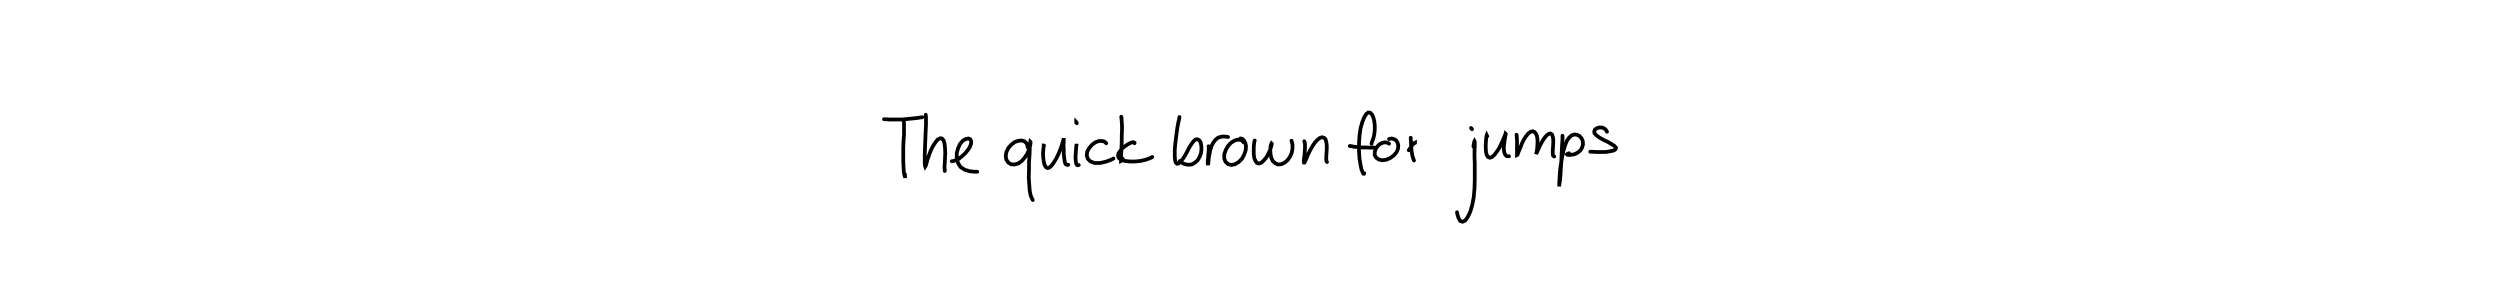
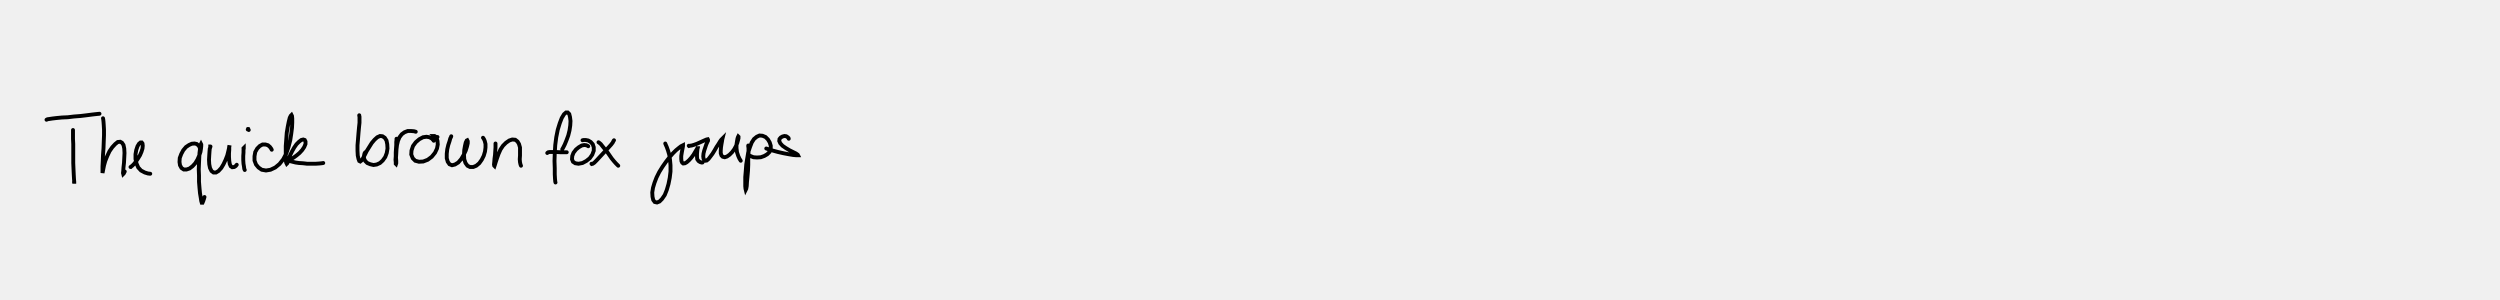
<svg xmlns="http://www.w3.org/2000/svg" viewBox="0 0 1000 120">
-   <rect width="1000" height="120" fill="white" />
-   <path d="M0,0 M361.4,48.1 L361.5,48.4 L361.6,49.0 L361.6,50.2 L361.6,51.9 L361.6,54.0 L361.4,56.5 L361.3,59.2 L361.3,61.8 L361.3,64.4 L361.4,66.6 L361.5,68.5 L361.7,69.8 L361.9,70.5 L362.0,70.5 L362.0,70.2 L362.0,69.8 M353.6,47.7 L353.7,47.7 L353.9,47.7 L354.5,47.7 L355.6,47.8 L357.0,47.8 L358.9,47.8 L360.8,47.8 L362.9,47.6 L364.9,47.4 L366.8,47.2 L368.1,47.0 L368.9,46.9 M370.3,45.9 L370.3,46.2 L370.4,46.9 L370.4,48.1 L370.4,49.8 L370.3,51.8 L370.2,54.1 L370.1,56.6 L370.0,59.2 L369.9,61.6 L369.9,63.7 L369.9,65.3 L370.0,66.3 L370.1,66.6 L370.3,66.3 L370.6,65.3 L371.0,63.8 L371.6,62.1 L372.3,60.2 L373.2,58.4 L374.2,56.9 L375.1,55.8 L376.1,55.3 L376.8,55.4 L377.4,56.1 L377.8,57.4 L378.0,59.1 L378.1,61.2 L378.0,63.3 L377.9,65.3 L377.8,66.8 L377.9,67.9 L377.9,68.4 M380.7,64.5 L381.0,64.5 L381.7,64.3 L382.6,64.0 L383.7,63.4 L384.8,62.5 L386.0,61.4 L387.0,60.2 L387.9,58.9 L388.4,57.6 L388.5,56.5 L388.1,55.7 L387.4,55.4 L386.3,55.6 L385.1,56.3 L384.0,57.6 L383.2,59.4 L382.7,61.3 L382.7,63.3 L383.2,65.2 L384.2,66.8 L385.9,67.9 L387.9,68.5 L389.7,68.7 L390.9,68.7 M411.1,59.0 L411.0,58.5 L410.9,57.8 L410.4,57.1 L409.7,56.5 L408.7,56.2 L407.4,56.3 L405.9,56.8 L404.6,57.8 L403.4,59.1 L402.6,60.7 L402.3,62.3 L402.5,63.8 L403.3,65.0 L404.4,65.7 L405.8,65.8 L407.3,65.4 L408.7,64.4 L409.9,63.0 L410.9,61.5 L411.6,59.9 L412.0,58.5 L412.2,57.4 L412.2,56.8 L412.1,56.7 L412.0,57.2 L411.9,58.3 L411.9,60.0 L411.8,62.2 L411.6,64.9 L411.6,67.9 L411.5,70.9 L411.7,73.9 L411.9,76.4 L412.3,78.3 L412.8,79.4 L413.1,80.0 M417.6,58.2 L417.5,58.2 L417.5,58.5 L417.4,59.1 L417.3,60.1 L417.2,61.5 L417.3,63.1 L417.5,64.6 L417.8,65.9 L418.3,66.8 L418.9,67.2 L419.6,67.1 L420.5,66.4 L421.4,65.2 L422.4,63.6 L423.3,61.8 L424.1,59.9 L424.7,58.2 L425.1,56.8 L425.4,55.8 L425.5,55.3 L425.5,55.2 L425.5,55.8 L425.5,56.8 L425.4,58.2 L425.5,59.9 L425.5,61.7 L425.7,63.3 L425.9,64.7 L426.2,65.6 L426.7,65.9 L427.0,66.0 L427.3,65.9 M430.6,57.6 L430.6,57.5 L430.6,57.5 L430.6,57.8 L430.5,58.6 L430.4,59.8 L430.3,61.4 L430.2,63.0 L430.3,64.4 L430.5,65.5 L430.8,66.0 L431.2,66.1 L431.5,66.0 M430.7,49.3 L430.5,49.1 L430.5,48.9 L430.5,48.8 L430.6,48.9 M442.5,57.3 L442.2,57.0 L441.7,56.6 L440.8,56.4 L439.6,56.4 L438.2,56.9 L436.8,57.9 L435.7,59.2 L434.9,60.6 L434.7,62.1 L435.1,63.5 L436.2,64.6 L437.9,65.2 L440.0,65.2 L442.3,64.7 L444.2,64.0 L445.4,63.4 M448.5,46.7 L448.5,46.8 L448.6,47.0 L448.6,47.5 L448.7,48.6 L448.8,50.2 L448.8,52.1 L448.7,54.3 L448.7,56.6 L448.6,58.9 L448.5,61.0 L448.4,62.7 L448.4,63.9 L448.4,64.4 L448.6,64.3 L448.9,63.9 L449.1,63.5 M453.8,57.3 L453.8,57.1 L453.5,56.9 L452.9,56.9 L451.9,57.3 L450.7,58.0 L449.3,59.0 L448.2,60.2 L447.4,61.3 L447.2,62.4 L447.6,63.3 L448.6,64.0 L450.1,64.4 L452.0,64.6 L454.0,64.6 L456.0,64.4 L457.9,64.0 L459.4,63.5 L460.4,63.1 L460.9,62.8 M471.8,46.8 L471.7,47.2 L471.6,47.9 L471.3,49.1 L471.0,50.7 L470.7,52.8 L470.4,55.1 L470.1,57.6 L469.9,60.0 L469.9,62.2 L470.0,63.9 L470.3,65.0 L470.8,65.5 L471.4,65.4 L472.2,64.7 L473.1,63.6 L474.0,62.2 L474.9,60.6 L475.7,59.0 L476.6,57.6 L477.4,56.5 L478.2,55.8 L479.0,55.7 L479.6,56.0 L480.2,56.8 L480.5,58.1 L480.6,59.6 L480.4,61.3 L479.8,62.8 L479.0,64.2 L477.9,65.1 L476.7,65.8 L475.4,65.9 L474.1,65.7 L473.1,65.3 L472.3,64.8 L471.9,64.4 M483.4,58.5 L483.5,58.6 L483.5,58.8 L483.5,59.2 L483.5,60.0 L483.4,61.0 L483.3,62.3 L483.2,63.5 L483.1,64.7 L483.1,65.5 L483.2,66.0 L483.2,66.0 L483.3,65.5 L483.4,64.5 L483.5,63.2 L483.8,61.6 L484.1,60.0 L484.6,58.4 L485.3,57.1 L486.2,55.9 L487.2,55.1 L488.4,54.7 L489.6,54.6 L490.6,54.7 L491.2,54.8 M497.4,56.9 L497.2,56.6 L496.7,56.2 L496.0,55.9 L494.9,55.9 L493.7,56.3 L492.4,57.1 L491.2,58.4 L490.3,60.0 L489.7,61.7 L489.7,63.4 L490.2,64.7 L491.2,65.6 L492.5,66.0 L494.0,65.7 L495.5,64.8 L496.8,63.5 L497.7,61.8 L498.3,60.0 L498.4,58.4 L498.1,57.1 L497.6,56.2 L497.0,55.6 L496.4,55.4 L496.1,55.4 M501.9,56.2 L501.8,56.4 L501.7,56.9 L501.6,57.7 L501.5,58.9 L501.5,60.3 L501.5,61.8 L501.7,63.2 L502.2,64.4 L502.8,65.2 L503.6,65.4 L504.5,65.1 L505.5,64.2 L506.5,63.0 L507.3,61.6 L508.0,60.1 L508.4,58.9 L508.6,58.0 L508.7,57.5 L508.6,57.4 L508.4,57.8 L508.2,58.8 L508.1,60.1 L508.2,61.6 L508.5,63.1 L509.1,64.4 L510.1,65.3 L511.2,65.8 L512.5,65.7 L513.8,65.1 L515.0,64.1 L516.0,62.7 L516.7,61.1 L517.0,59.5 L517.0,58.0 L516.8,56.9 L516.6,56.3 M521.7,56.5 L521.9,57.0 L522.0,57.9 L522.0,59.2 L521.9,60.7 L521.8,62.2 L521.6,63.5 L521.5,64.5 L521.6,65.0 L521.8,65.0 L522.1,64.4 L522.6,63.3 L523.2,61.8 L524.0,60.2 L524.9,58.6 L525.9,57.1 L526.9,56.0 L527.9,55.2 L528.8,54.9 L529.6,55.1 L530.2,55.7 L530.5,56.7 L530.7,58.1 L530.7,59.6 L530.6,61.2 L530.5,62.7 L530.5,63.8 L530.6,64.5 L530.8,64.8 M548.6,57.5 L548.8,56.7 L549.3,55.5 L549.7,53.8 L549.9,52.0 L549.9,50.1 L549.7,48.4 L549.3,46.9 L548.8,45.8 L548.1,45.1 L547.3,45.0 L546.5,45.6 L545.7,46.9 L544.9,48.9 L544.2,51.4 L543.8,54.3 L543.6,57.4 L543.6,60.5 L543.8,63.4 L544.2,65.9 L544.6,67.8 L545.1,69.0 L545.4,69.5 L545.6,69.5 L545.7,69.3 M539.9,58.4 L540.2,58.4 L540.7,58.5 L541.6,58.7 L543.0,58.8 L544.8,59.0 L546.8,59.0 L548.6,59.1 L549.7,59.0 M555.6,57.5 L555.4,57.3 L554.9,57.1 L554.1,56.9 L553.1,57.1 L552.1,57.5 L551.1,58.4 L550.3,59.5 L549.9,60.8 L549.9,62.1 L550.5,63.1 L551.5,63.8 L552.9,64.1 L554.5,63.9 L556.1,63.2 L557.5,62.2 L558.6,60.9 L559.2,59.5 L559.3,58.1 L559.0,57.0 L558.4,56.1 L557.5,55.6 L556.7,55.4 L556.0,55.5 L555.6,55.6 M564.3,55.1 L564.3,55.2 L564.3,55.4 L564.3,55.9 L564.4,56.6 L564.4,57.7 L564.5,58.9 L564.6,60.2 L564.8,61.4 L565.0,62.5 L565.3,63.4 L565.5,64.0 L565.6,64.2 M566.0,57.2 L566.0,57.1 L565.8,57.2 L565.6,57.3 L565.3,57.6 L564.8,58.2 L564.3,59.0 L563.8,59.6 L563.5,60.1 M589.4,58.7 L589.4,58.3 L589.5,57.8 L589.6,57.2 L589.7,56.7 L589.8,56.5 L589.9,56.7 L589.9,57.4 L589.9,58.6 L589.8,60.4 L589.8,62.7 L589.9,65.4 L589.9,68.5 L589.9,71.8 L589.8,75.3 L589.5,78.8 L588.9,82.0 L588.1,84.7 L587.1,86.8 L586.1,88.2 L585.0,88.7 L584.1,88.4 L583.4,87.2 L583.0,85.9 L582.8,84.9 M588.4,51.2 L588.4,51.2 L588.5,51.3 L588.7,51.5 L588.8,51.7 M594.9,54.5 L594.8,54.3 L594.7,54.1 L594.7,54.1 L594.6,54.4 L594.5,55.1 L594.4,56.2 L594.3,57.7 L594.3,59.3 L594.4,60.8 L594.7,62.0 L595.2,62.8 L596.0,63.1 L596.8,62.8 L597.8,61.9 L598.7,60.7 L599.7,59.2 L600.5,57.5 L601.2,56.0 L601.7,54.8 L602.1,53.9 L602.2,53.5 L602.3,53.6 L602.2,54.1 L602.0,55.1 L601.8,56.4 L601.6,58.0 L601.5,59.5 L601.7,60.9 L602.1,61.9 L602.6,62.4 L603.2,62.5 L603.6,62.5 M606.6,53.9 L606.7,54.2 L606.7,54.8 L606.8,55.8 L606.8,57.0 L606.8,58.4 L606.8,59.7 L606.8,60.8 L606.8,61.6 L606.8,62.0 L607.0,61.9 L607.2,61.3 L607.6,60.3 L608.2,58.9 L608.8,57.3 L609.6,55.7 L610.5,54.4 L611.4,53.3 L612.3,52.7 L613.1,52.5 L613.8,52.8 L614.4,53.5 L614.8,54.5 L615.0,55.9 L615.0,57.4 L614.9,58.9 L614.8,60.1 L614.6,61.0 L614.5,61.5 L614.5,61.6 L614.7,61.1 L615.1,60.2 L615.6,59.0 L616.3,57.6 L617.1,56.2 L618.0,54.9 L618.8,54.0 L619.6,53.5 L620.2,53.4 L620.8,53.8 L621.1,54.6 L621.3,55.8 L621.3,57.3 L621.2,58.9 L621.1,60.4 L621.1,61.5 L621.2,62.2 L621.5,62.5 L621.7,62.6 M625.0,54.3 L625.0,54.3 L625.0,54.5 L625.0,54.9 L625.0,55.7 L624.9,57.0 L624.8,58.6 L624.7,60.6 L624.6,62.9 L624.5,65.3 L624.3,67.8 L624.2,70.1 L624.0,72.0 L623.8,73.4 L623.7,74.3 L623.7,74.6 L623.7,74.2 L623.7,73.2 L623.8,71.7 L623.9,69.7 L624.1,67.4 L624.5,64.9 L624.9,62.5 L625.4,60.2 L626.0,58.2 L626.7,56.4 L627.6,55.1 L628.6,54.2 L629.7,53.8 L630.8,53.9 L631.8,54.4 L632.6,55.3 L633.1,56.4 L633.2,57.8 L632.8,59.1 L632.1,60.2 L631.0,61.1 L629.8,61.7 L628.6,61.9 L627.6,62.0 L627.0,61.9 L626.8,61.7 L626.9,61.6 L627.3,61.4 L627.6,61.3 M642.8,52.7 L642.6,52.3 L642.2,51.8 L641.6,51.3 L640.7,51.0 L639.7,51.0 L638.7,51.3 L638.0,51.8 L637.7,52.5 L637.8,53.3 L638.6,54.2 L639.9,55.1 L641.5,56.0 L643.2,56.8 L644.7,57.7 L645.8,58.4 L646.4,59.1 L646.2,59.7 L645.5,60.2 L644.1,60.5 L642.3,60.8 L640.4,60.8 L638.5,60.8 L637.0,60.7 L636.1,60.7 " stroke="black" stroke-width="1.5" fill="none" stroke-linecap="round" />
+   <path d="M315.5,55.5 L315.4,55.2 L315.1,54.9 L314.5,54.5 L313.8,54.4 L313.0,54.6 L312.3,55.0 L311.8,55.6 L311.7,56.4 L312.1,57.3 L313.0,58.3 L314.3,59.2 L315.8,60.1 L317.2,60.8 L318.4,61.4 L319.1,61.9 L319.2,62.1 L318.5,62.1 L317.3,62.0 L315.5,61.7 L313.4,61.3 L311.2,60.8 L309.0,60.2 L307.4,59.7 L306.5,59.4 M299.3,58.2 L299.3,58.5 L299.4,59.2 L299.4,60.4 L299.4,61.9 L299.3,63.8 L299.3,65.9 L299.2,68.3 L299.0,70.6 L298.8,72.7 L298.7,74.4 L298.5,75.5 L298.3,75.9 L298.2,75.5 L298.1,74.5 L298.1,72.9 L298.1,70.8 L298.3,68.4 L298.5,65.8 L298.9,63.3 L299.3,60.9 L300.0,58.8 L300.7,57.0 L301.6,55.6 L302.7,54.7 L303.8,54.2 L305.0,54.3 L306.2,54.8 L307.2,55.8 L307.9,57.0 L308.3,58.3 L308.3,59.6 L307.8,60.8 L306.9,61.7 L305.7,62.4 L304.3,62.9 L302.8,63.0 L301.4,62.9 L300.4,62.5 L299.7,62.2 L299.4,61.9 M275.5,58.3 L275.6,58.4 L276.0,58.3 L276.7,58.2 L277.7,57.9 L278.8,57.5 L279.9,57.0 L281.0,56.5 L281.9,56.1 L282.6,55.8 L283.1,55.7 L283.2,55.9 L283.2,56.3 L282.9,56.9 L282.5,57.8 L282.1,59.0 L281.7,60.2 L281.4,61.4 L281.3,62.5 L281.4,63.4 L281.7,64.0 L282.1,64.3 L282.7,64.2 L283.4,63.6 L284.1,62.7 L285.0,61.5 L285.8,60.2 L286.6,58.8 L287.4,57.6 L288.0,56.6 L288.5,55.9 L288.9,55.5 L289.0,55.4 L288.9,55.8 L288.8,56.5 L288.6,57.6 L288.4,58.9 L288.3,60.2 L288.3,61.3 L288.6,62.2 L289.1,62.7 L289.9,62.9 L290.8,62.6 L291.8,61.9 L292.8,60.9 L293.7,59.7 L294.4,58.4 L294.9,57.2 L295.2,56.1 L295.4,55.3 L295.4,54.7 L295.3,54.6 L295.2,54.8 L295.0,55.4 L294.8,56.5 L294.6,57.8 L294.6,59.3 L294.8,60.9 L295.3,62.4 L295.8,63.5 L296.3,64.3 M266.1,57.4 L266.3,57.9 L266.7,58.8 L267.2,60.2 L267.7,61.9 L268.0,63.9 L268.2,66.1 L268.2,68.6 L267.9,71.1 L267.4,73.6 L266.7,76.0 L265.9,78.0 L264.8,79.6 L263.8,80.6 L262.8,81.0 L261.9,80.8 L261.3,80.0 L261.0,78.7 L260.9,77.0 L261.2,75.1 L261.8,73.1 L262.6,71.0 L263.7,68.8 L265.0,66.7 L266.4,64.7 L267.8,62.9 L269.1,61.4 L270.4,60.1 L271.5,59.2 L272.4,58.5 L273.0,58.2 L273.2,58.1 L273.2,58.4 L273.1,59.0 L272.9,60.0 L272.7,61.1 L272.5,62.4 L272.5,63.6 L272.6,64.5 L272.9,65.1 L273.3,65.4 L274.0,65.3 L274.7,64.9 L275.6,64.1 L276.5,63.1 L277.4,61.9 L278.1,60.7 L278.7,59.7 L279.1,59.0 L279.2,58.6 L279.2,58.5 L279.2,58.8 L279.0,59.5 L278.9,60.4 L278.8,61.6 L278.8,62.7 L278.9,63.7 L279.4,64.4 L280.0,64.8 L280.6,65.0 L281.0,65.0 M239.4,56.9 L239.7,57.1 L240.3,57.6 L241.0,58.5 L241.9,59.6 L242.9,60.8 L243.8,62.1 L244.7,63.4 L245.6,64.5 L246.4,65.4 L247.0,66.0 L247.3,66.3 M245.6,56.1 L245.4,56.4 L245.1,57.0 L244.5,57.8 L243.6,58.8 L242.4,60.1 L241.1,61.5 L239.8,62.9 L238.6,64.2 L237.7,65.1 L237.1,65.5 L236.7,65.6 L236.6,65.5 M235.3,58.5 L235.0,58.3 L234.5,58.1 L233.7,58.0 L232.7,58.2 L231.5,58.9 L230.4,59.8 L229.4,61.1 L228.9,62.4 L228.8,63.7 L229.2,64.7 L230.1,65.3 L231.4,65.5 L233.0,65.2 L234.5,64.4 L235.9,63.3 L236.9,61.9 L237.5,60.3 L237.5,58.9 L237.1,57.7 L236.3,56.8 L235.3,56.2 L234.3,56.0 L233.5,56.0 L233.0,56.1 M218.9,61.2 L219.0,61.1 L219.3,60.9 L219.9,60.8 L221.0,60.8 L222.4,60.8 L224.2,60.9 L225.7,60.9 L226.7,60.9 M224.9,59.7 L225.3,59.0 L225.9,57.8 L226.6,56.1 L227.3,54.2 L227.8,52.2 L228.1,50.2 L228.2,48.4 L228.0,46.8 L227.7,45.6 L227.1,45.0 L226.4,45.0 L225.6,45.7 L224.7,47.2 L223.9,49.3 L223.1,51.9 L222.5,54.9 L222.1,58.0 L221.9,61.3 L221.8,64.4 L221.9,67.3 L221.9,69.7 L222.0,71.5 L222.1,72.6 L222.2,73.0 M198.2,57.4 L198.2,58.0 L198.2,59.0 L198.1,60.5 L198.0,62.0 L197.8,63.5 L197.7,64.8 L197.6,65.8 L197.7,66.3 L197.8,66.4 L198.0,65.8 L198.3,64.8 L198.8,63.3 L199.4,61.6 L200.2,59.8 L201.2,58.3 L202.4,57.1 L203.7,56.2 L204.9,55.8 L206.1,55.9 L207.0,56.6 L207.6,57.6 L208.0,59.0 L208.0,60.6 L208.0,62.2 L207.9,63.7 L208.0,64.9 L208.2,65.8 L208.4,66.3 M180.5,54.5 L180.4,54.8 L180.1,55.4 L179.8,56.5 L179.3,58.0 L178.9,59.7 L178.7,61.5 L178.7,63.3 L179.1,64.7 L179.8,65.7 L180.8,66.1 L182.0,65.8 L183.3,65.0 L184.5,63.6 L185.5,61.9 L186.3,60.2 L186.8,58.6 L187.1,57.3 L187.1,56.5 L186.9,56.1 L186.7,56.2 L186.3,57.0 L186.0,58.3 L185.7,60.0 L185.6,61.9 L185.7,63.7 L186.2,65.2 L187.0,66.3 L188.0,66.8 L189.3,66.8 L190.5,66.3 L191.7,65.3 L192.7,63.9 L193.5,62.3 L194.0,60.6 L194.2,59.0 L194.2,57.6 L193.9,56.4 L193.6,55.7 L193.3,55.2 L193.2,55.1 M173.5,56.3 L173.2,55.9 L172.7,55.4 L171.8,54.9 L170.6,54.7 L169.2,54.9 L167.7,55.7 L166.3,56.9 L165.2,58.4 L164.6,60.2 L164.5,61.8 L165.1,63.3 L166.1,64.3 L167.6,64.7 L169.3,64.6 L171.1,63.9 L172.7,62.7 L174.0,61.1 L174.8,59.4 L175.1,57.8 L175.0,56.4 L174.7,55.3 L174.2,54.7 L173.8,54.4 L173.6,54.4 L173.7,54.5 L174.1,54.6 L174.6,54.8 L175.0,54.8 M158.6,55.5 L158.6,56.0 L158.5,56.8 L158.5,58.0 L158.4,59.4 L158.3,61.0 L158.3,62.5 L158.2,63.9 L158.3,64.9 L158.3,65.5 L158.4,65.6 L158.5,65.3 L158.5,64.4 L158.4,63.1 L158.5,61.5 L158.6,59.7 L158.8,58.0 L159.2,56.3 L159.8,54.9 L160.7,53.7 L161.8,52.9 L163.1,52.4 L164.4,52.4 L165.6,52.5 L166.3,52.7 M143.7,46.1 L143.7,46.3 L143.8,46.7 L143.8,47.6 L143.8,49.1 L143.6,51.0 L143.4,53.2 L143.2,55.7 L143.0,58.1 L143.0,60.3 L143.1,62.2 L143.4,63.6 L143.7,64.4 L144.1,64.6 L144.6,64.2 L145.2,63.3 L145.9,62.0 L146.7,60.4 L147.7,58.8 L148.7,57.2 L149.8,55.9 L150.9,54.9 L152.0,54.4 L153.0,54.5 L153.9,55.1 L154.6,56.2 L154.9,57.7 L155.0,59.4 L154.7,61.2 L154.1,62.8 L153.1,64.2 L152.0,65.2 L150.7,65.8 L149.4,66.0 L148.1,65.7 L146.9,65.2 L146.1,64.4 L145.6,63.4 L145.6,62.3 L145.8,61.4 L146.1,60.9 M108.7,59.9 L108.5,59.5 L108.0,58.8 L107.2,58.1 L106.2,57.8 L105.0,57.8 L103.9,58.4 L102.9,59.4 L102.1,60.8 L101.8,62.5 L101.8,64.2 L102.4,65.8 L103.4,67.0 L104.7,67.9 L106.4,68.2 L108.2,67.9 L110.1,67.0 L111.8,65.6 L113.3,63.7 L114.5,61.4 L115.4,58.8 L116.1,56.1 L116.5,53.5 L116.8,51.1 L116.9,49.0 L116.9,47.4 L116.8,46.4 L116.6,46.0 L116.3,46.3 L115.9,47.1 L115.5,48.7 L115.1,50.7 L114.7,53.1 L114.5,55.8 L114.3,58.4 L114.3,60.8 L114.3,62.7 L114.3,64.2 L114.5,65.1 L114.7,65.5 L114.9,65.3 L115.2,64.6 L115.6,63.4 L116.1,62.0 L116.9,60.4 L117.7,59.0 L118.6,57.7 L119.6,56.7 L120.5,56.0 L121.3,55.8 L121.9,56.0 L122.2,56.6 L122.2,57.6 L121.7,58.8 L120.9,60.0 L119.8,61.2 L118.6,62.2 L117.5,63.0 L116.5,63.6 L115.9,63.9 L115.6,64.2 L115.7,64.4 L116.2,64.5 L117.0,64.7 L118.2,65.0 L119.6,65.2 L121.2,65.3 L122.9,65.5 L124.6,65.5 L126.2,65.5 L127.7,65.4 L128.7,65.3 L129.3,65.2 M99.5,52.0 L99.4,51.8 L99.3,51.6 L99.2,51.6 L99.1,51.8 M97.4,59.5 L97.4,59.3 L97.5,59.2 L97.5,59.4 L97.4,60.0 L97.4,61.0 L97.3,62.4 L97.3,64.0 L97.4,65.5 L97.6,66.7 L97.7,67.5 L97.9,68.0 M84.2,58.6 L84.1,58.6 L84.1,58.9 L83.9,59.5 L83.8,60.6 L83.7,62.1 L83.6,63.9 L83.7,65.7 L84.0,67.2 L84.6,68.4 L85.4,69.0 L86.4,69.0 L87.4,68.4 L88.5,67.2 L89.4,65.7 L90.2,64.0 L90.9,62.2 L91.3,60.6 L91.6,59.3 L91.7,58.5 L91.8,58.2 L91.8,58.3 L91.7,58.9 L91.7,59.9 L91.6,61.3 L91.6,62.8 L91.7,64.3 L91.9,65.6 L92.3,66.5 L92.9,66.9 L93.7,66.8 L94.3,66.4 L94.7,65.9 M80.1,59.9 L80.0,59.5 L79.8,58.8 L79.4,58.2 L78.7,57.6 L77.8,57.4 L76.7,57.5 L75.6,58.0 L74.4,58.8 L73.3,60.1 L72.5,61.6 L71.9,63.2 L71.8,64.8 L72.0,66.1 L72.6,67.2 L73.5,67.8 L74.6,67.8 L75.8,67.4 L77.0,66.5 L78.1,65.3 L79.0,63.8 L79.7,62.2 L80.2,60.7 L80.4,59.4 L80.5,58.4 L80.5,57.8 L80.4,57.6 L80.3,57.8 L80.1,58.5 L80.0,59.6 L79.8,61.2 L79.7,63.1 L79.6,65.3 L79.5,67.7 L79.6,70.2 L79.6,72.7 L79.8,75.2 L80.0,77.3 L80.3,79.1 L80.5,80.4 L80.7,81.1 L81.0,81.1 L81.3,80.4 L81.6,79.5 L81.8,78.8 M52.2,66.8 L52.3,66.8 L52.5,66.6 L52.9,66.3 L53.6,65.6 L54.4,64.6 L55.2,63.4 L56.0,62.1 L56.6,60.7 L57.0,59.4 L57.1,58.3 L57.0,57.4 L56.7,57.0 L56.2,57.0 L55.6,57.5 L55.0,58.5 L54.5,60.0 L54.2,61.7 L54.2,63.6 L54.6,65.4 L55.3,67.0 L56.4,68.2 L57.9,69.0 L59.2,69.4 L60.1,69.5 M41.2,47.3 L41.3,47.8 L41.4,48.7 L41.5,50.1 L41.6,51.9 L41.6,54.1 L41.5,56.6 L41.4,59.3 L41.2,62.0 L41.1,64.5 L41.0,66.6 L41.0,68.1 L41.0,69.0 L41.0,69.2 L41.1,68.7 L41.3,67.7 L41.6,66.2 L42.1,64.4 L42.9,62.4 L43.8,60.5 L44.9,58.9 L46.1,57.6 L47.1,56.8 L48.1,56.7 L48.8,57.1 L49.4,58.0 L49.7,59.4 L49.8,61.2 L49.7,63.2 L49.6,65.1 L49.4,66.9 L49.3,68.3 L49.2,69.2 L49.3,69.6 L49.5,69.4 L49.7,69.0 L49.9,68.6 M18.6,47.9 L19.0,47.7 L19.7,47.6 L21.0,47.4 L22.7,47.2 L24.8,47.0 L27.1,46.9 L29.6,46.6 L32.2,46.4 L34.7,46.1 L37.0,45.8 L38.8,45.6 L39.8,45.5 M29.2,52.0 L29.2,52.2 L29.2,52.8 L29.2,54.0 L29.2,55.6 L29.3,57.6 L29.3,60.0 L29.3,62.6 L29.3,65.2 L29.4,67.6 L29.5,69.8 L29.6,71.6 L29.7,72.8 L29.7,73.5 L29.7,73.5 L29.7,73.1 L29.6,72.8 " stroke="black" stroke-width="1.56" fill="none" stroke-linecap="round" />
</svg>
